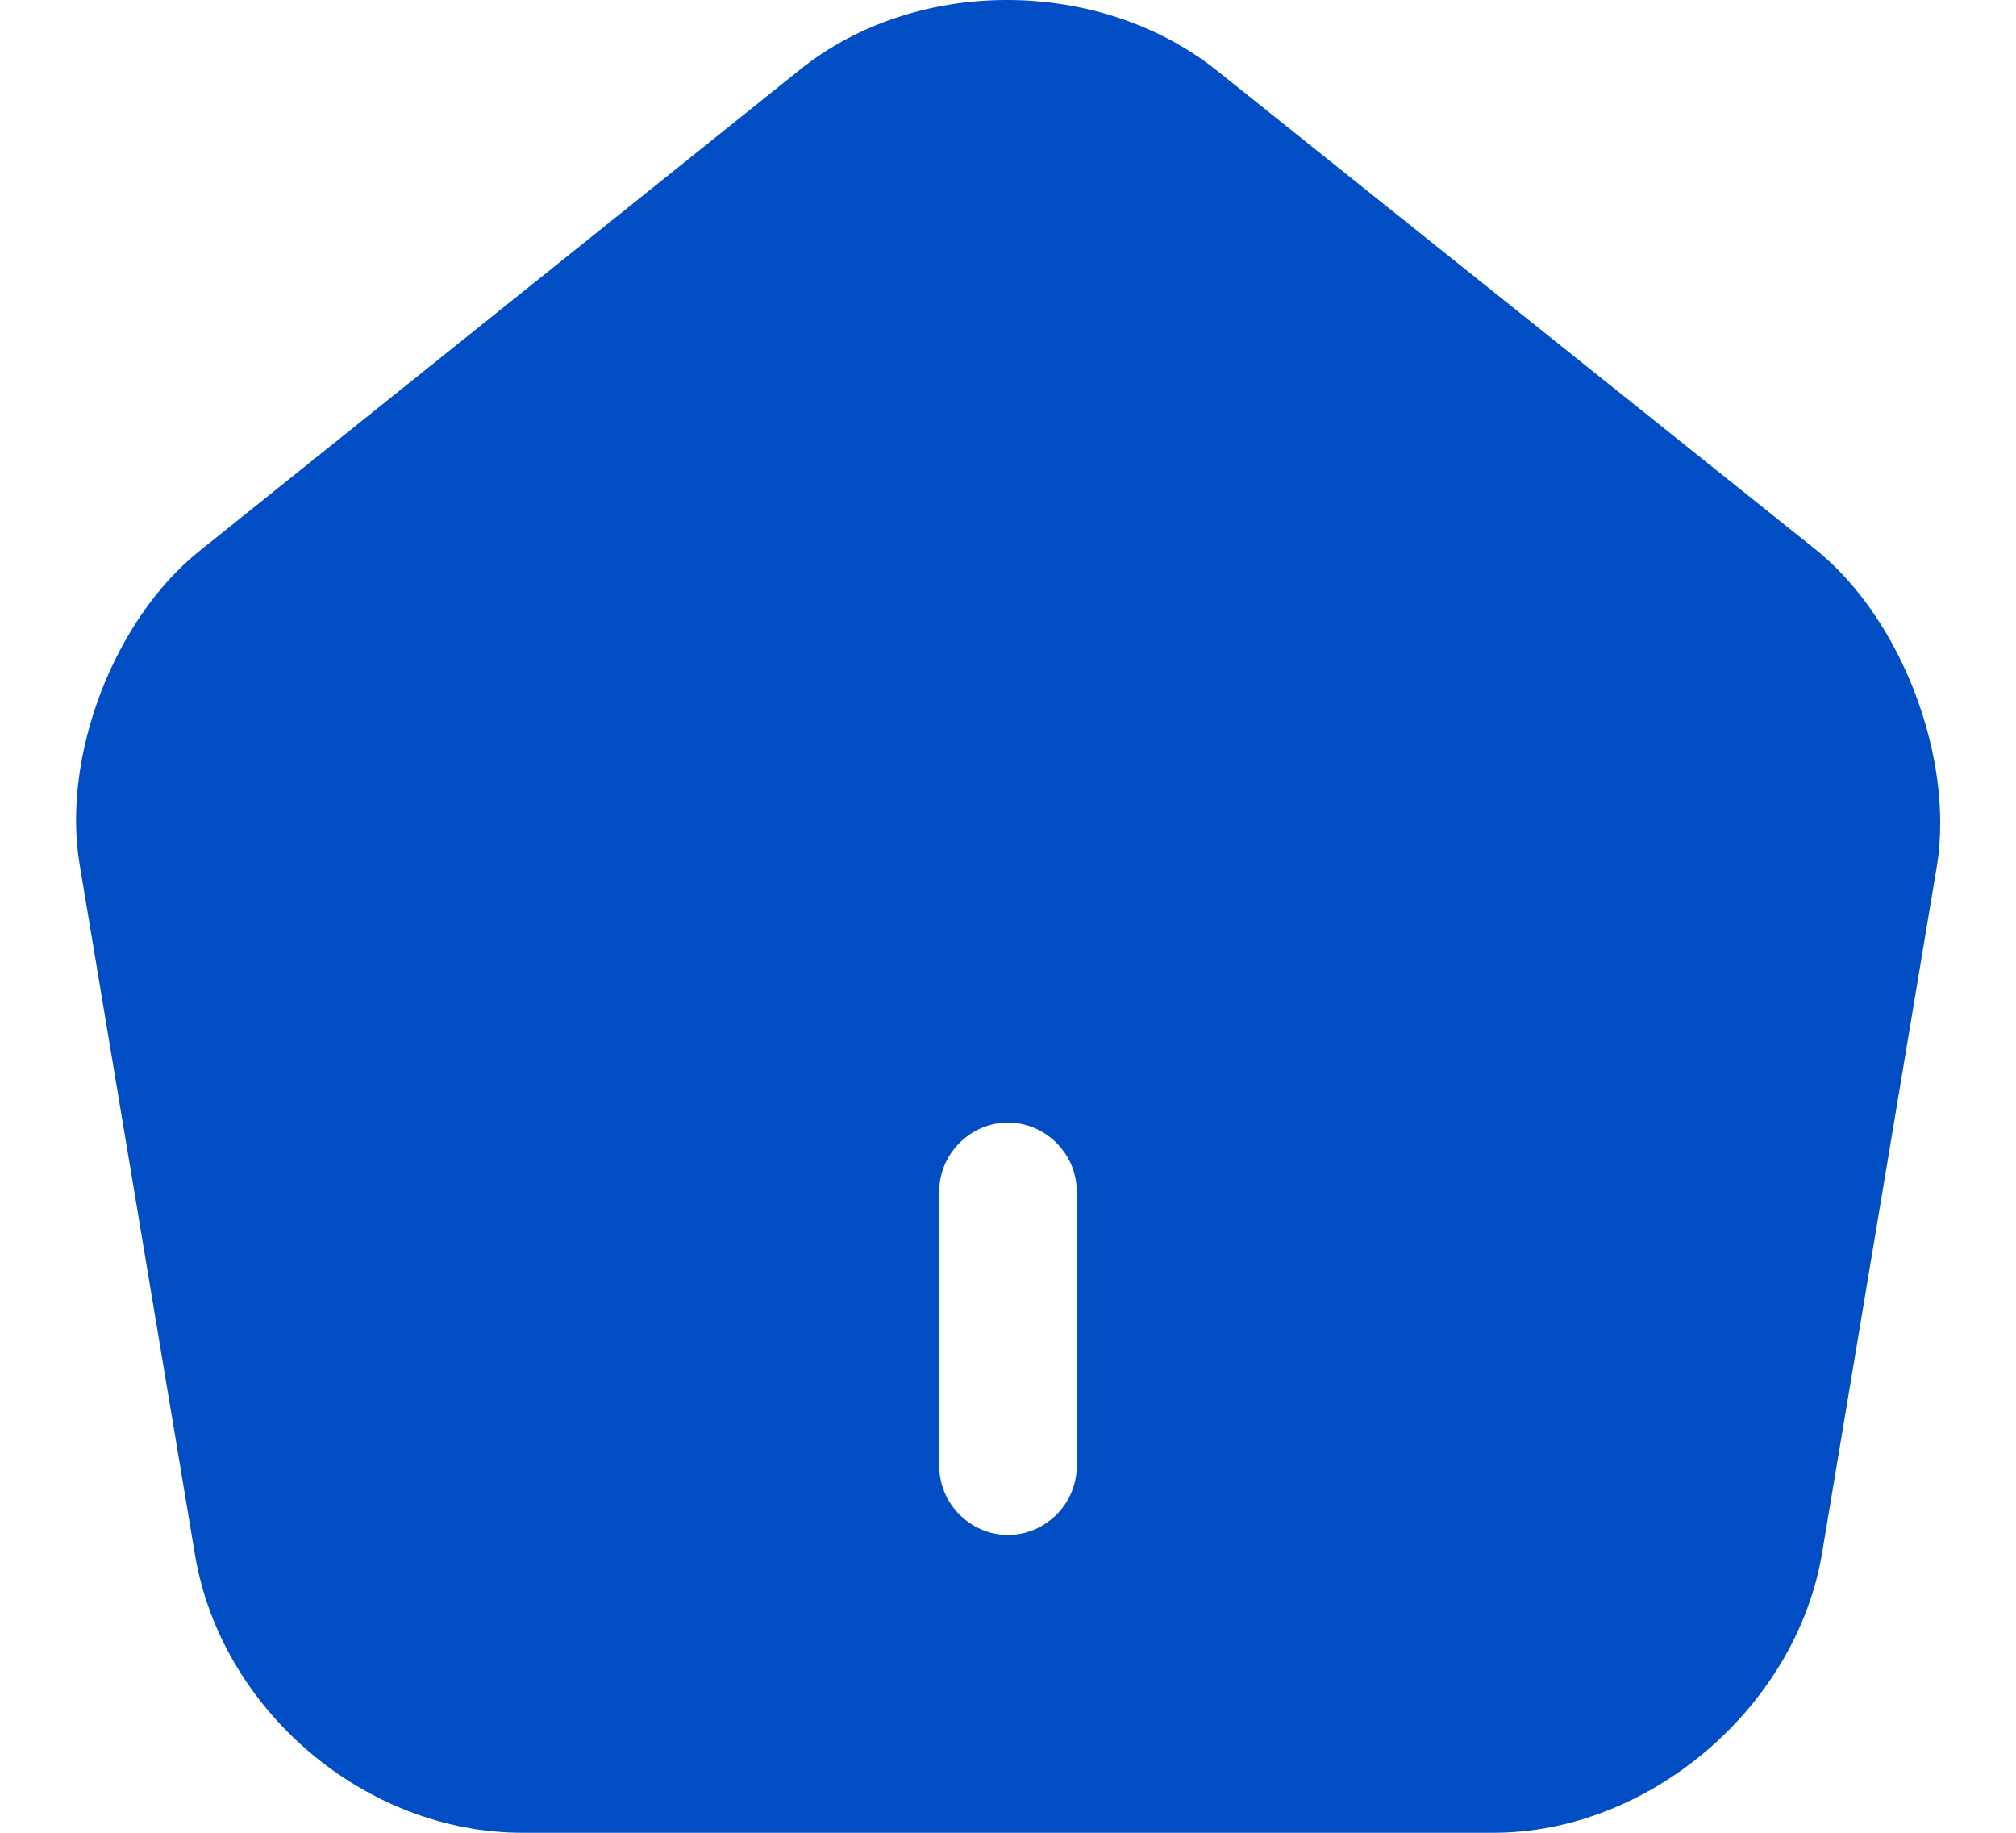
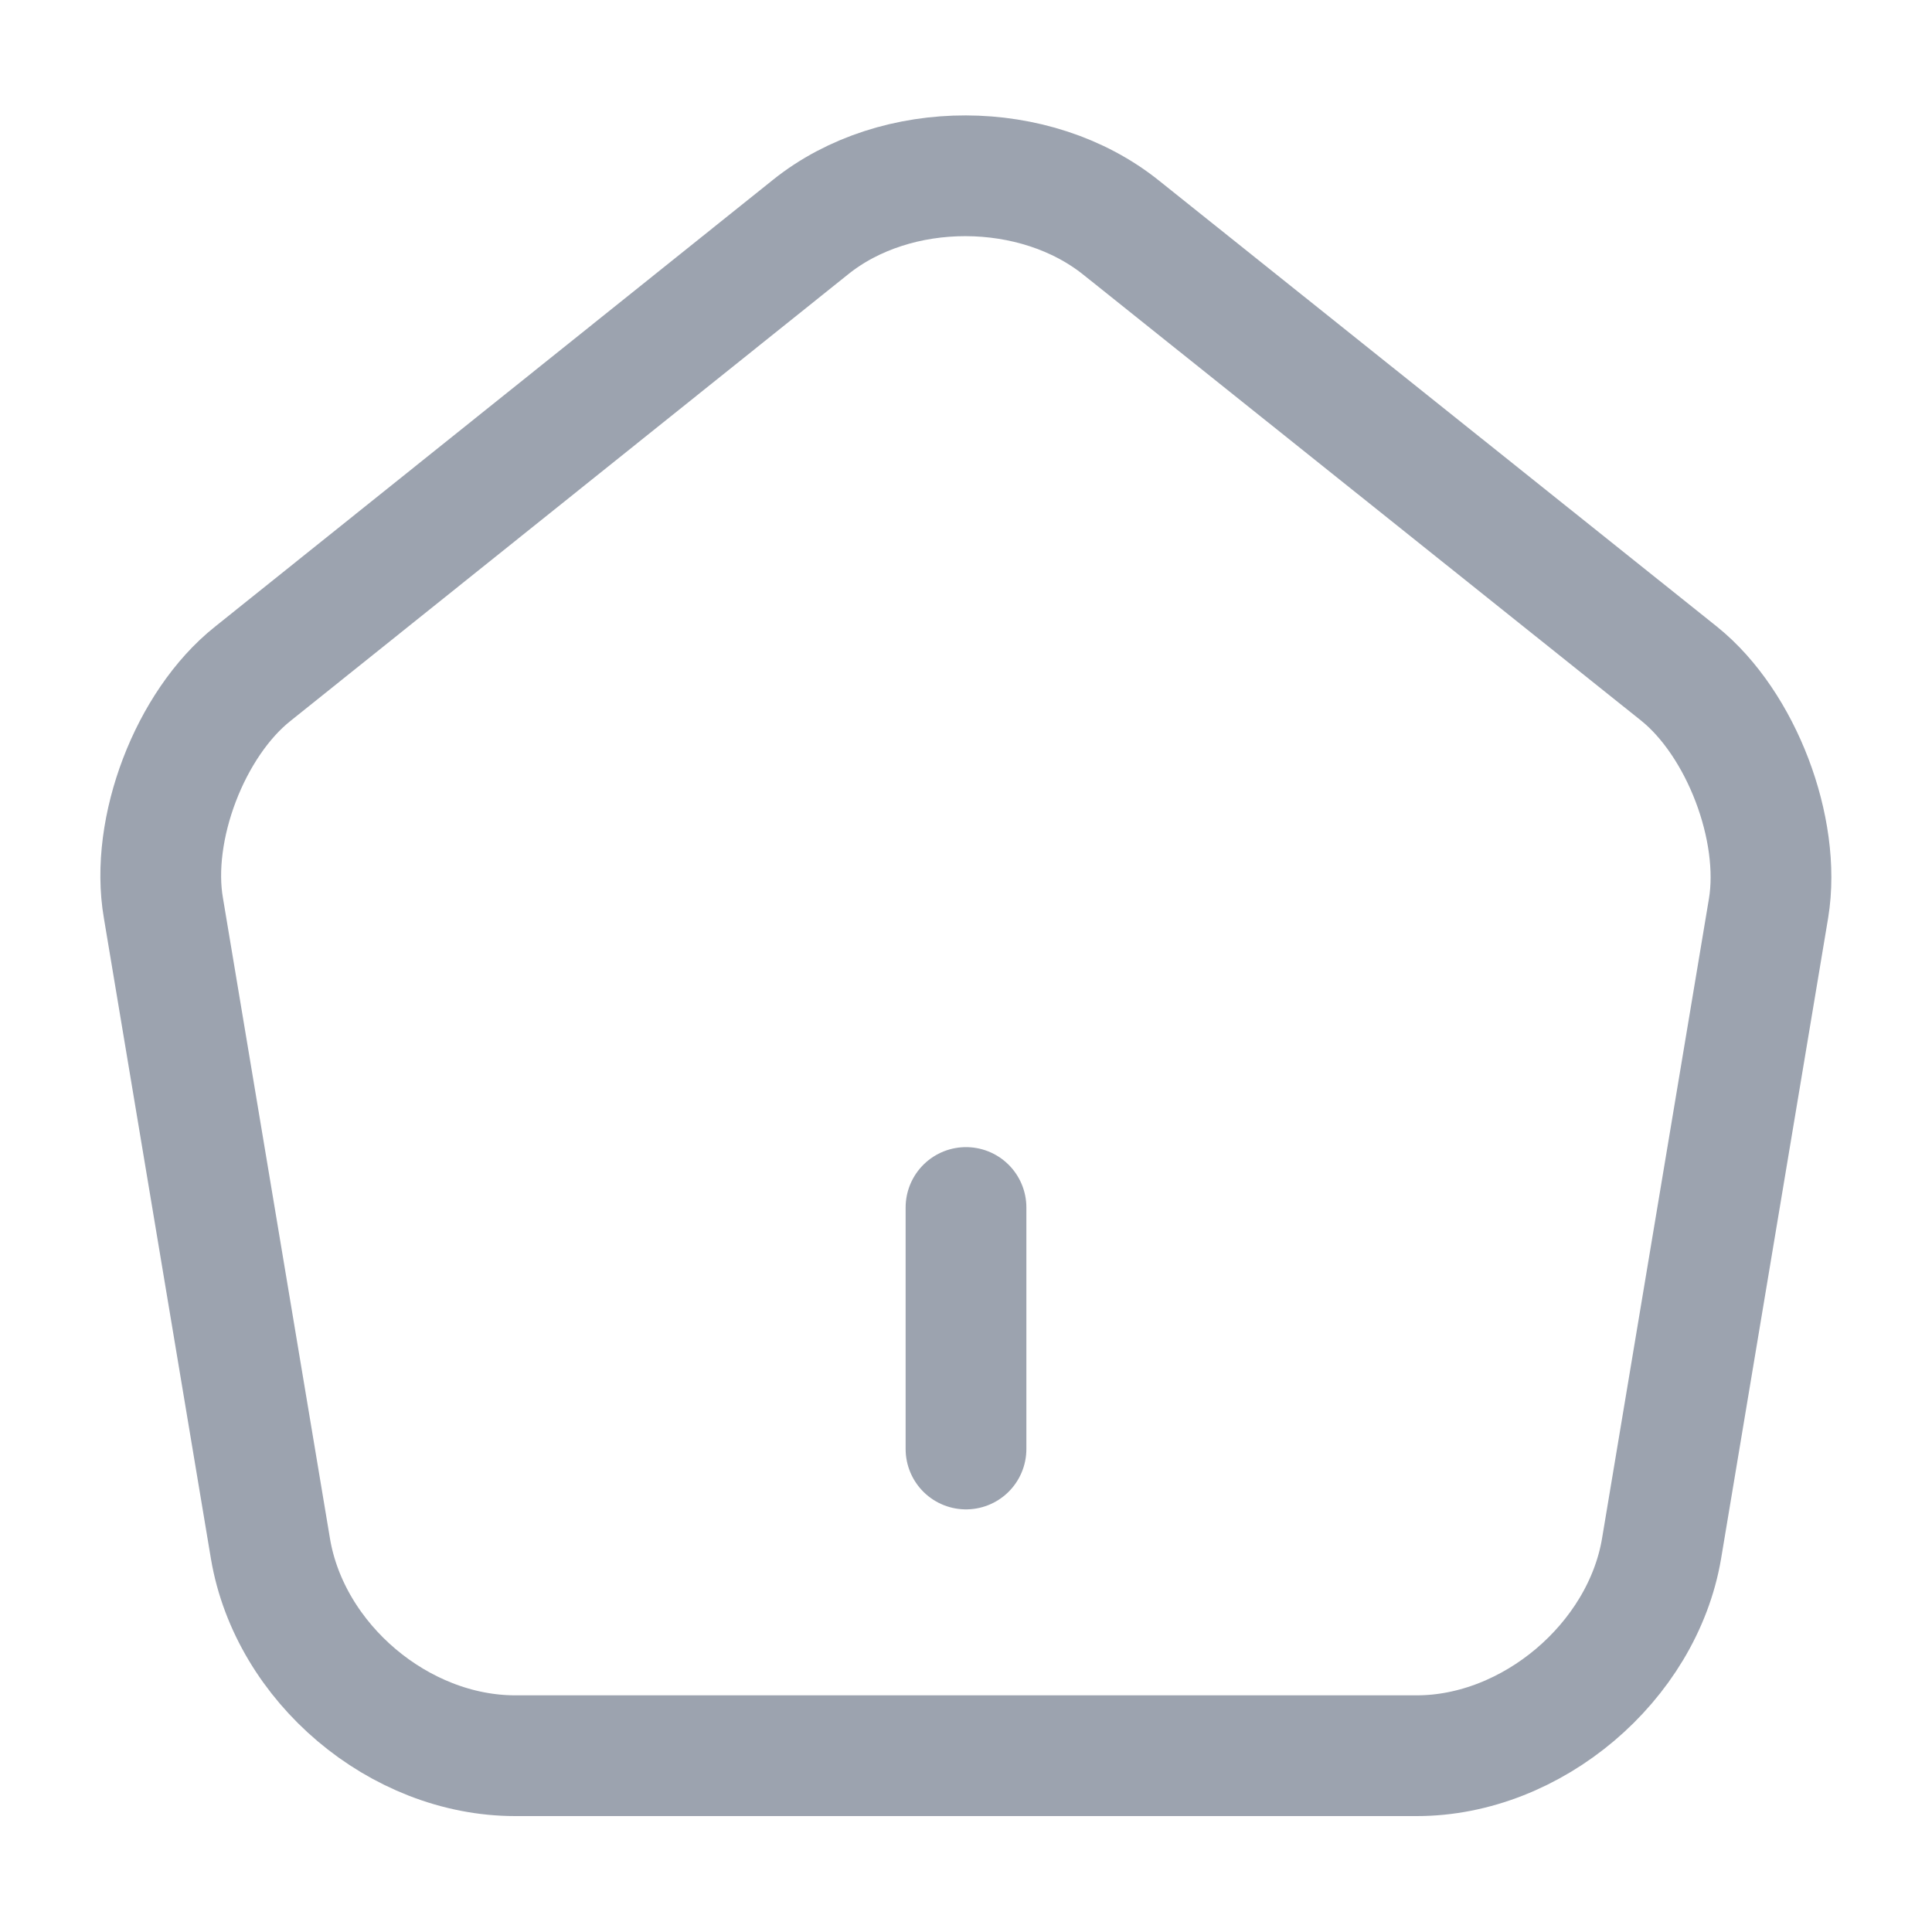
- <svg xmlns="http://www.w3.org/2000/svg" width="22" height="20" viewBox="0 0 22 20" fill="none">
-   <path d="M19.83 6.01L13.28 0.77C12 -0.25 10 -0.26 8.73 0.76L2.18 6.01C1.24 6.76 0.67 8.26 0.87 9.44L2.13 16.98C2.42 18.67 3.99 20 5.7 20H16.3C17.99 20 19.59 18.64 19.88 16.97L21.14 9.43C21.32 8.26 20.75 6.76 19.83 6.01ZM11.75 16C11.75 16.41 11.41 16.75 11 16.75C10.59 16.75 10.25 16.41 10.25 16V13C10.25 12.59 10.59 12.25 11 12.25C11.41 12.25 11.75 12.59 11.75 13V16Z" fill="#014EC4" />
+ <svg xmlns="http://www.w3.org/2000/svg" width="24" height="24" viewBox="0 0 24 24" fill="none">
+   <path d="M12 18V15" stroke="#9CA3AF" stroke-width="1.5" stroke-linecap="round" stroke-linejoin="round" />
+   <path d="M10.07 2.82L3.14 8.37C2.36 8.99 1.86 10.3 2.03 11.28L3.36 19.24C3.6 20.66 4.96 21.81 6.4 21.81H17.6C19.03 21.81 20.4 20.65 20.64 19.24L21.97 11.28C22.13 10.3 21.63 8.99 20.86 8.37L13.93 2.83C12.86 1.97 11.13 1.97 10.07 2.82Z" stroke="#9CA3AF" stroke-width="1.5" stroke-linecap="round" stroke-linejoin="round" />
</svg>
